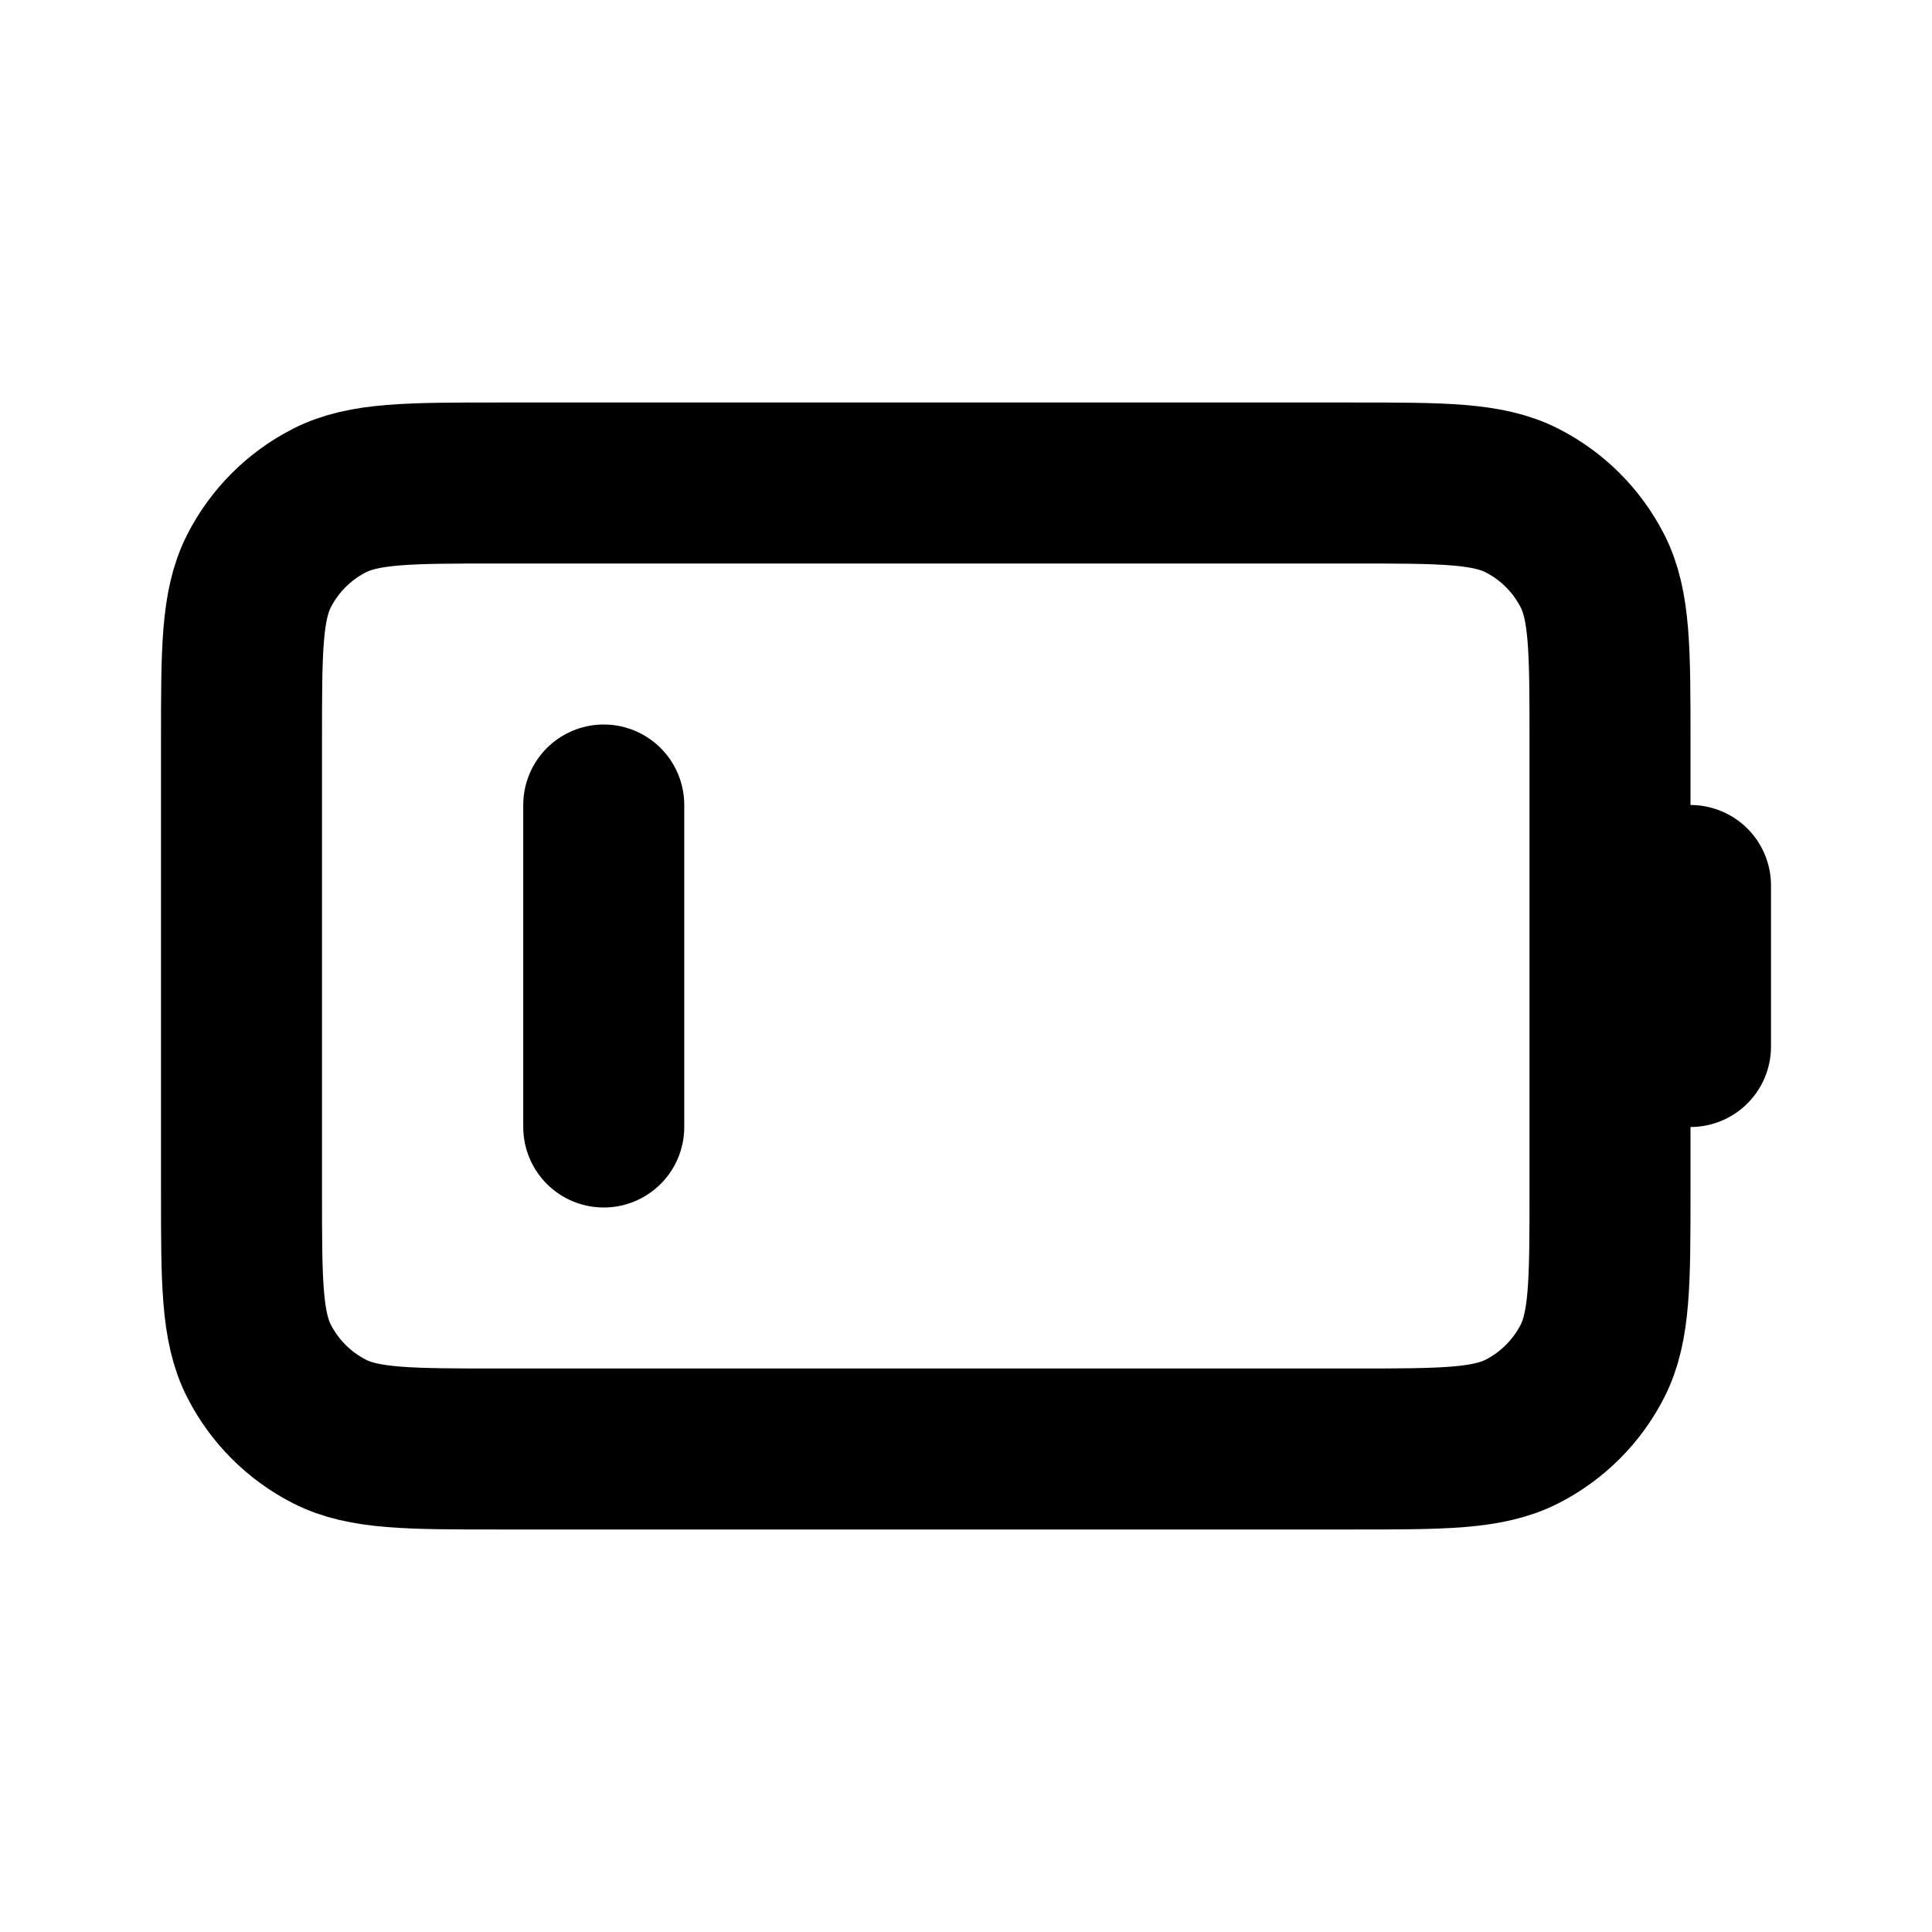
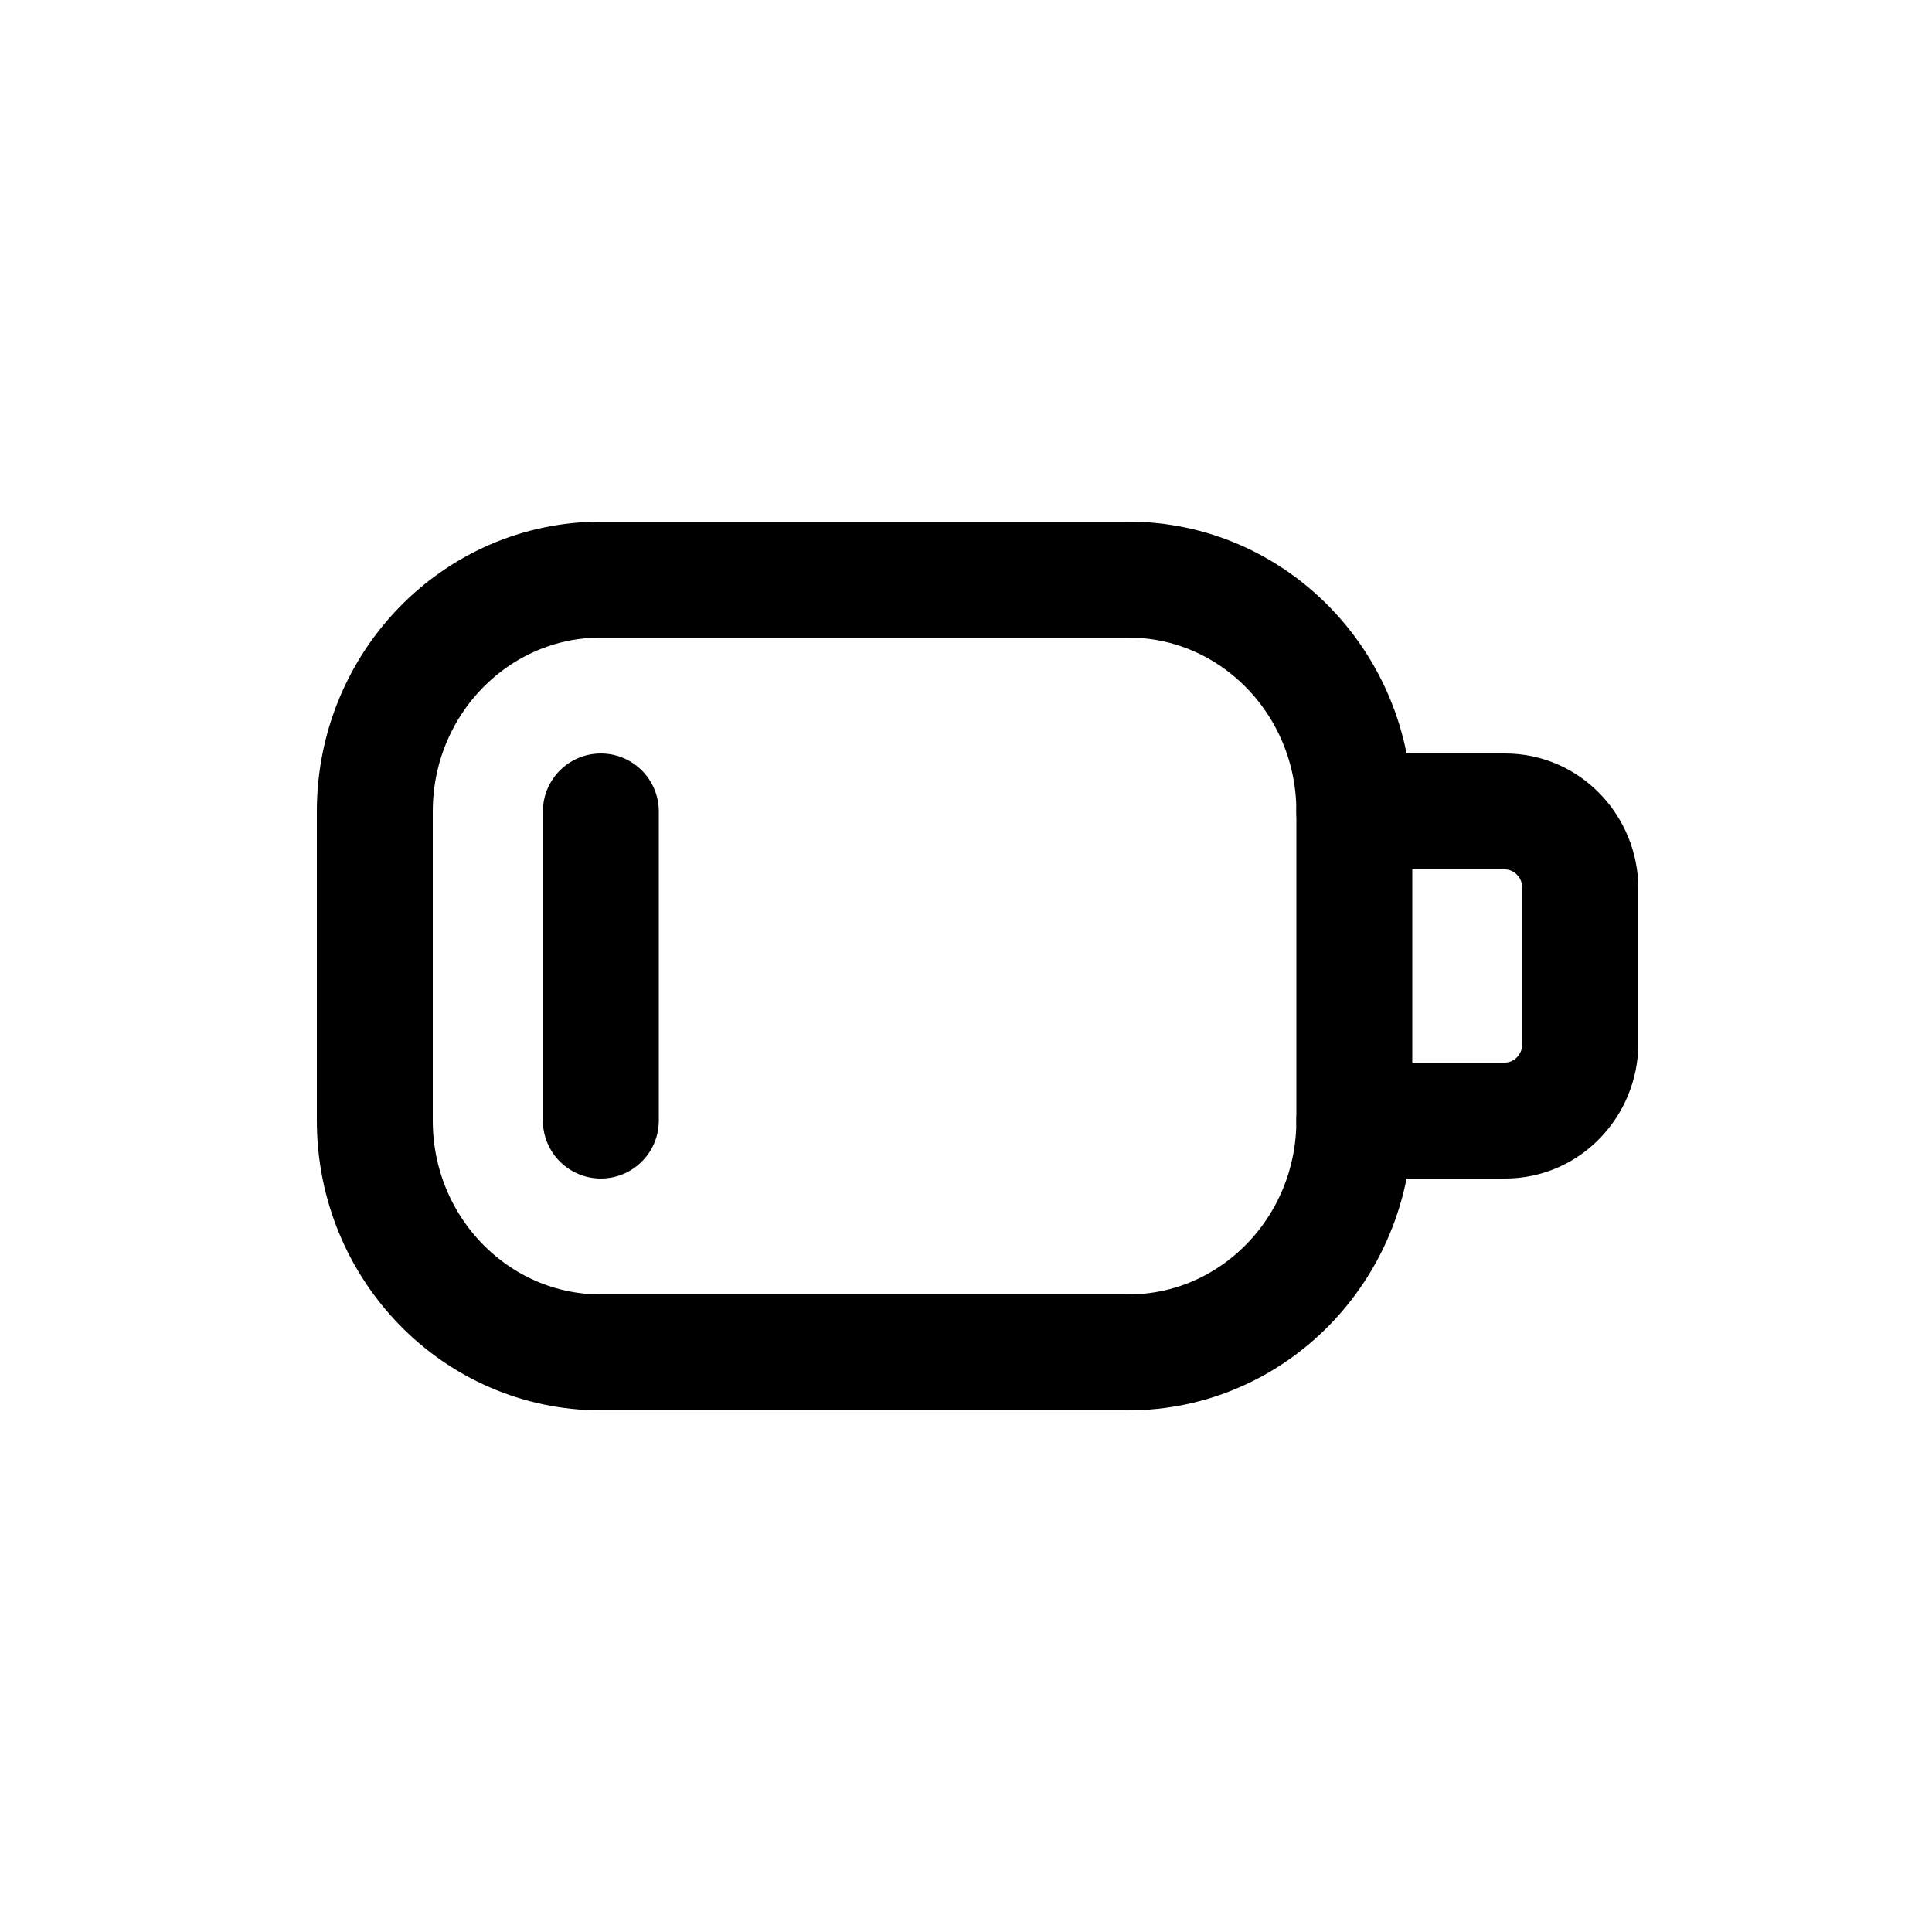
- <svg xmlns="http://www.w3.org/2000/svg" width="800px" height="800px" viewBox="0 0 24 24" fill="none">
-   <path d="M7.5 10V14M21 13V11M6.2 18H16.8C17.92 18 18.48 18 18.908 17.782C19.284 17.59 19.59 17.284 19.782 16.908C20 16.48 20 15.92 20 14.8V9.2C20 8.08 20 7.52 19.782 7.092C19.59 6.716 19.284 6.41 18.908 6.218C18.48 6 17.92 6 16.8 6H6.2C5.08 6 4.52 6 4.092 6.218C3.716 6.41 3.41 6.716 3.218 7.092C3 7.52 3 8.08 3 9.2V14.8C3 15.92 3 16.48 3.218 16.908C3.41 17.284 3.716 17.59 4.092 17.782C4.52 18 5.08 18 6.2 18Z" stroke="#000000" stroke-width="2" stroke-linecap="round" stroke-linejoin="round" />
+ <svg xmlns="http://www.w3.org/2000/svg" width="800px" height="800px" viewBox="0 -0.5 25 25" fill="none">
+   <path fill-rule="evenodd" clip-rule="evenodd" d="M4.85 10C4.85 8.343 6.16 7 7.775 7H14.6C16.215 7 17.525 8.343 17.525 10V14C17.525 15.657 16.215 17 14.6 17H7.775C6.16 17 4.85 15.657 4.85 14V10Z" stroke="#000000" stroke-width="1.5" stroke-linecap="round" stroke-linejoin="round" />
+   <path d="M17.525 9.25C17.111 9.25 16.775 9.586 16.775 10C16.775 10.414 17.111 10.75 17.525 10.75V9.25ZM17.525 13.25C17.111 13.25 16.775 13.586 16.775 14C16.775 14.414 17.111 14.75 17.525 14.75V13.25ZM7.025 14C7.025 14.414 7.361 14.75 7.775 14.75C8.189 14.75 8.525 14.414 8.525 14H7.025ZM8.525 10C8.525 9.586 8.189 9.25 7.775 9.25C7.361 9.25 7.025 9.586 7.025 10H8.525ZM17.525 10.75H19.475V9.25H17.525V10.75ZM19.475 10.75C19.581 10.75 19.7 10.844 19.7 11H21.2C21.2 10.052 20.445 9.25 19.475 9.25V10.75ZM19.7 11V13H21.2V11H19.7ZM19.7 13C19.7 13.156 19.581 13.25 19.475 13.25V14.75C20.445 14.75 21.2 13.948 21.2 13H19.7ZM19.475 13.25H17.525V14.75H19.475V13.25ZM8.525 14V10H7.025V14H8.525Z" fill="#000000" />
</svg>
